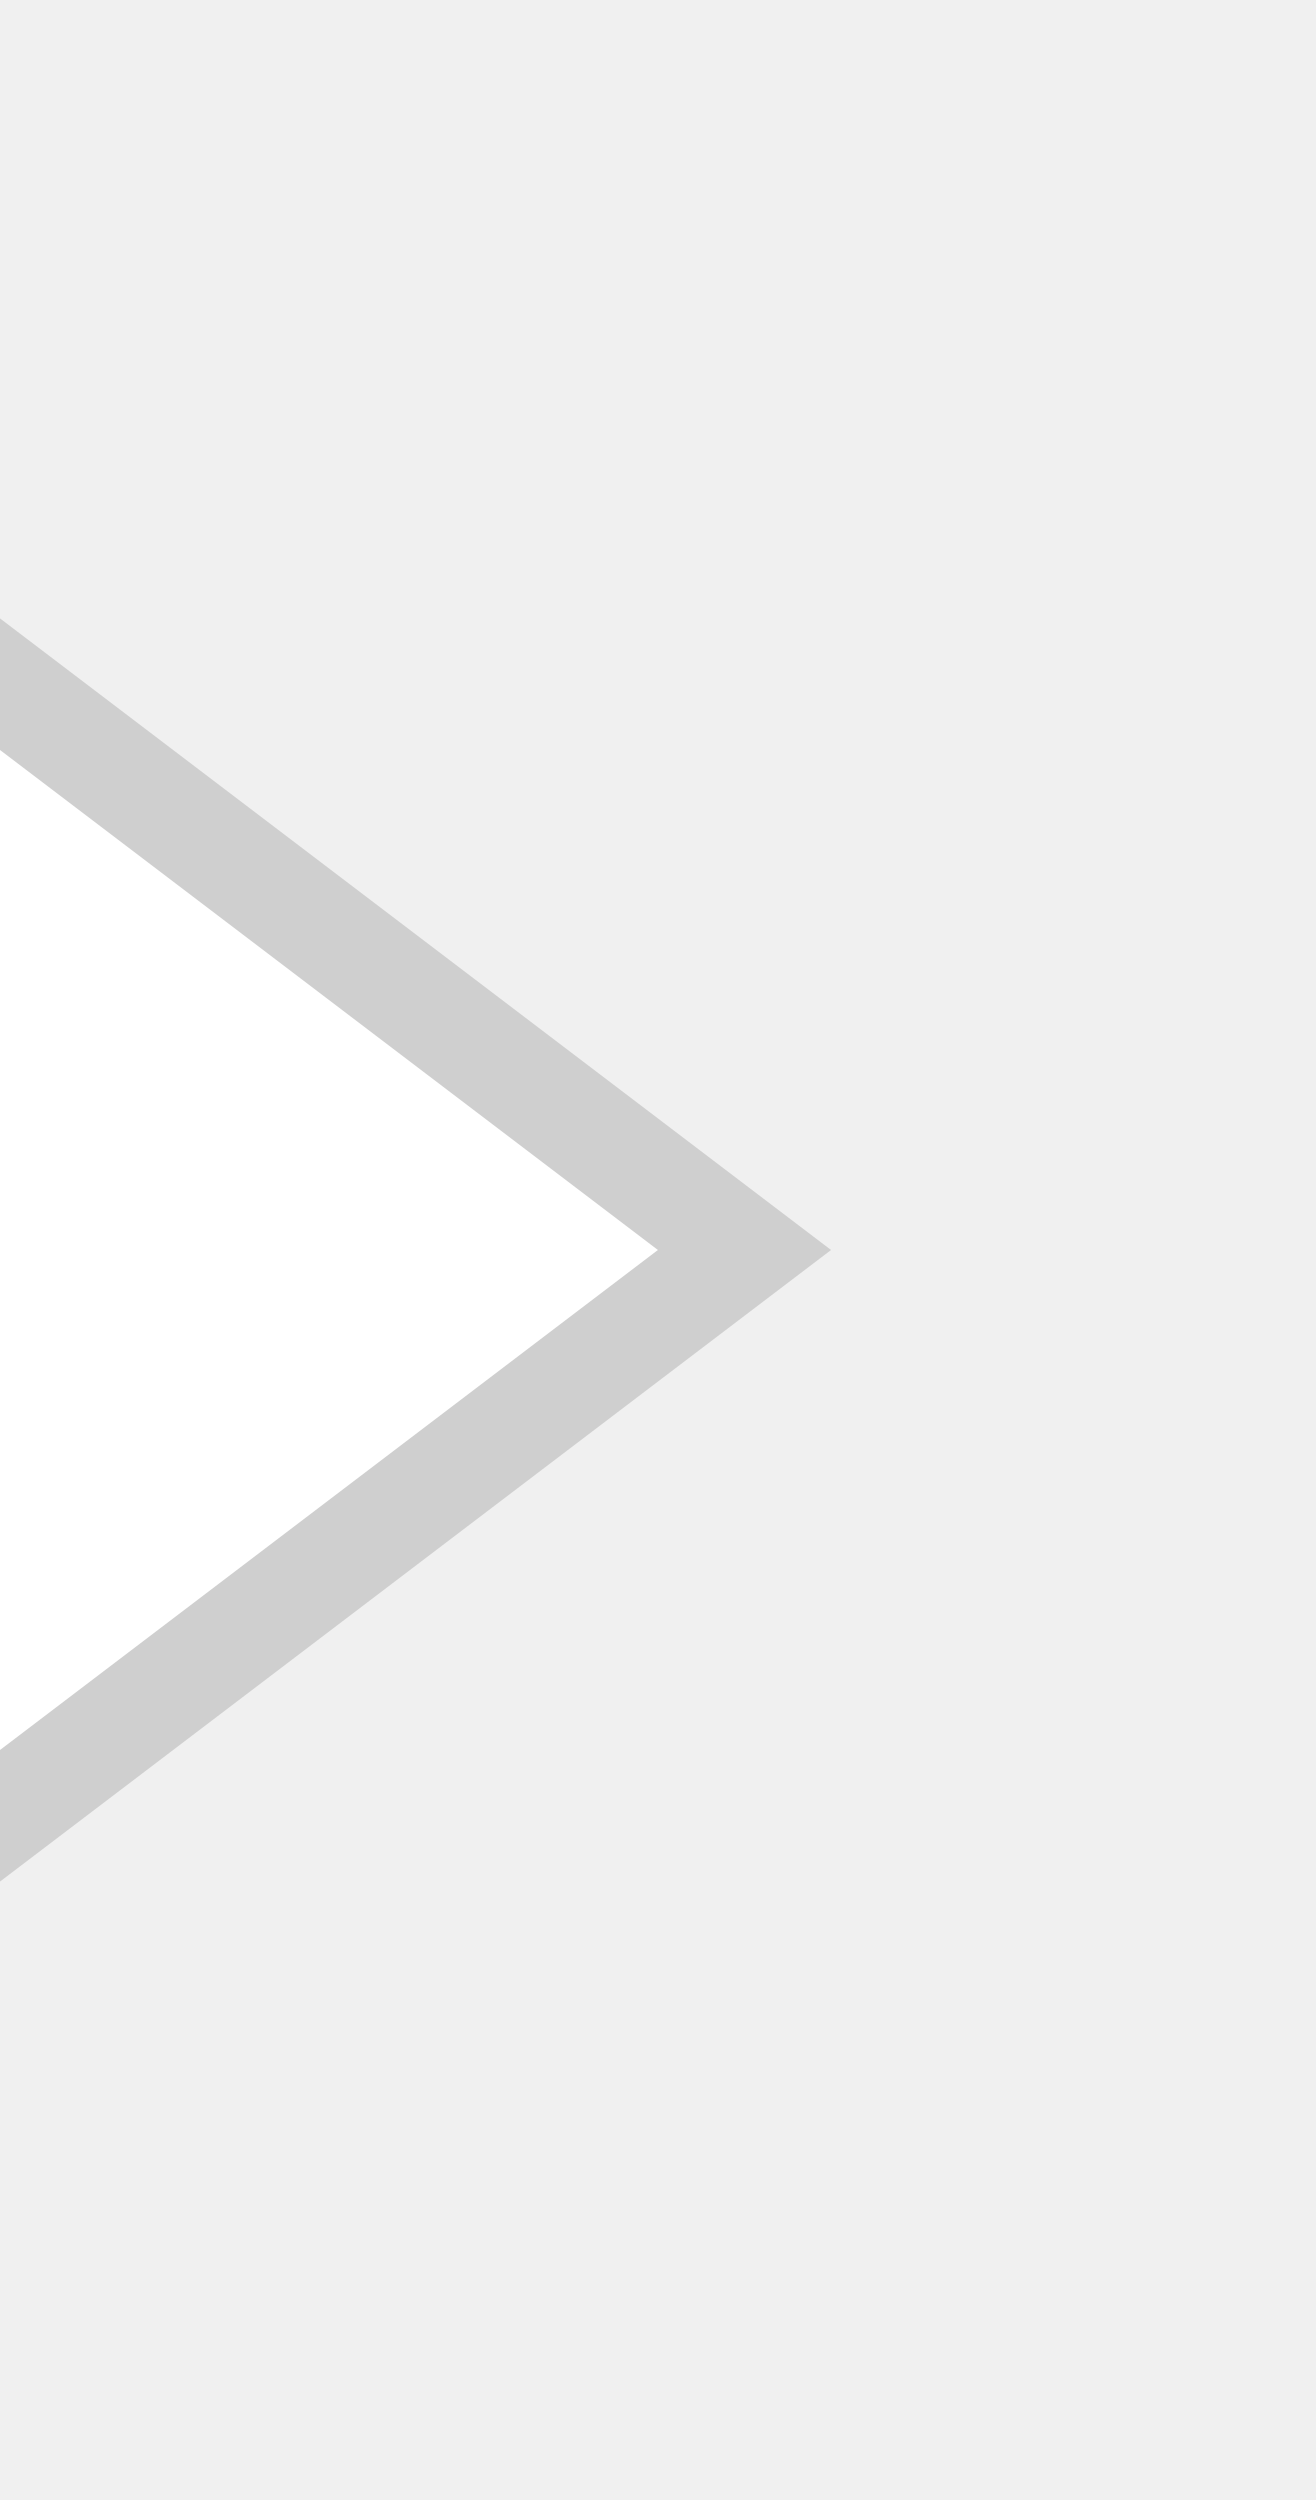
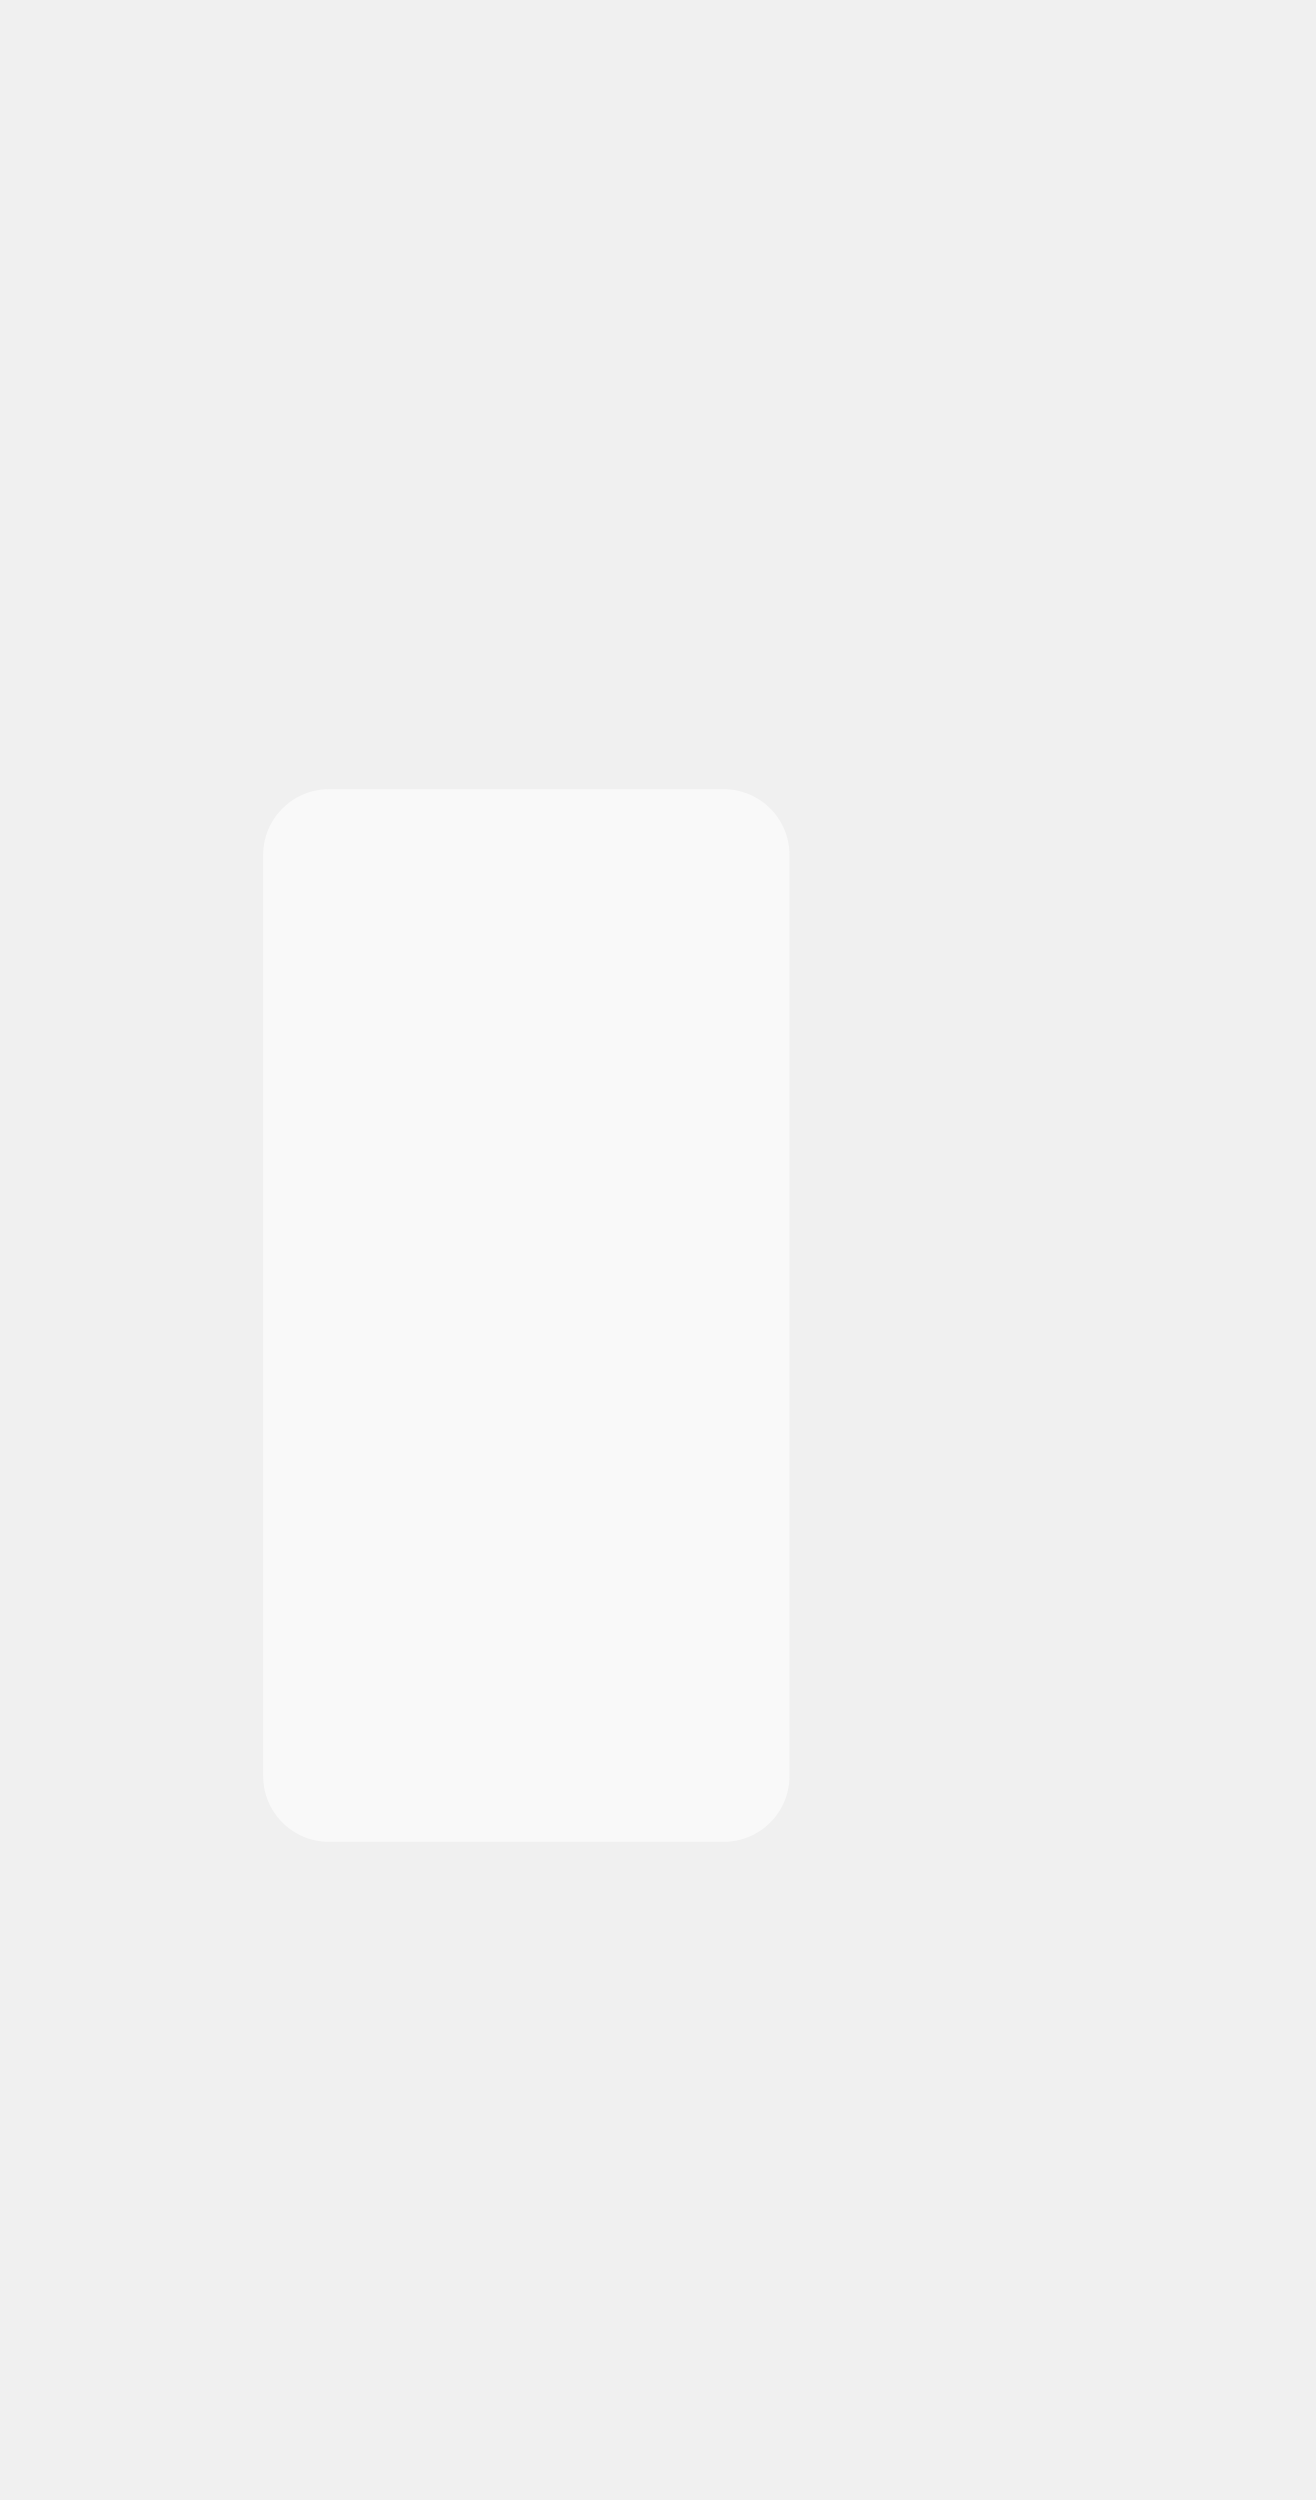
- <svg xmlns="http://www.w3.org/2000/svg" width="10" height="19" id="svg2" version="1.1">
-   <defs id="defs4">
-     <clipPath clipPathUnits="userSpaceOnUse" id="clipPath4069">
-       <rect style="opacity:0.12;color:#000000;fill:#ff00ff;fill-opacity:1;fill-rule:nonzero;stroke:none;stroke-width:1;marker:none;visibility:visible;display:inline;overflow:visible;enable-background:accumulate" id="rect4071" width="10" height="19" x="20" y="1033.362" />
+ <svg xmlns="http://www.w3.org/2000/svg" width="10" height="19">
+   <defs>
+     <clipPath>
+       <rect width="10" height="19" x="20" y="1033.36" opacity="0.12" fill="#ff00ff" color="#000000" />
    </clipPath>
  </defs>
-   <g id="layer1" transform="translate(0,-1033.362)">
-     <path id="path5726" d="m 0,1038.062 6.316,4.8 L 0,1047.662 Z" style="color:#000000;fill:#000000;fill-opacity:1;fill-rule:nonzero;stroke:none;stroke-width:1;marker:none;visibility:visible;display:inline;overflow:visible;enable-background:accumulate;opacity:0.14" />
-     <path style="opacity:1;color:#000000;fill:#ffffff;fill-opacity:1;fill-rule:nonzero;stroke:none;stroke-width:1;marker:none;visibility:visible;display:inline;overflow:visible;enable-background:accumulate" d="m 0,1039.062 5,3.8 -5,3.8 z" id="path4097" />
+   <g transform="translate(0,-1033.362)">
+     <rect width="4" height="8" x="2" y="1039.36" rx="0.5" fill="#f9f9f9" />
  </g>
</svg>
